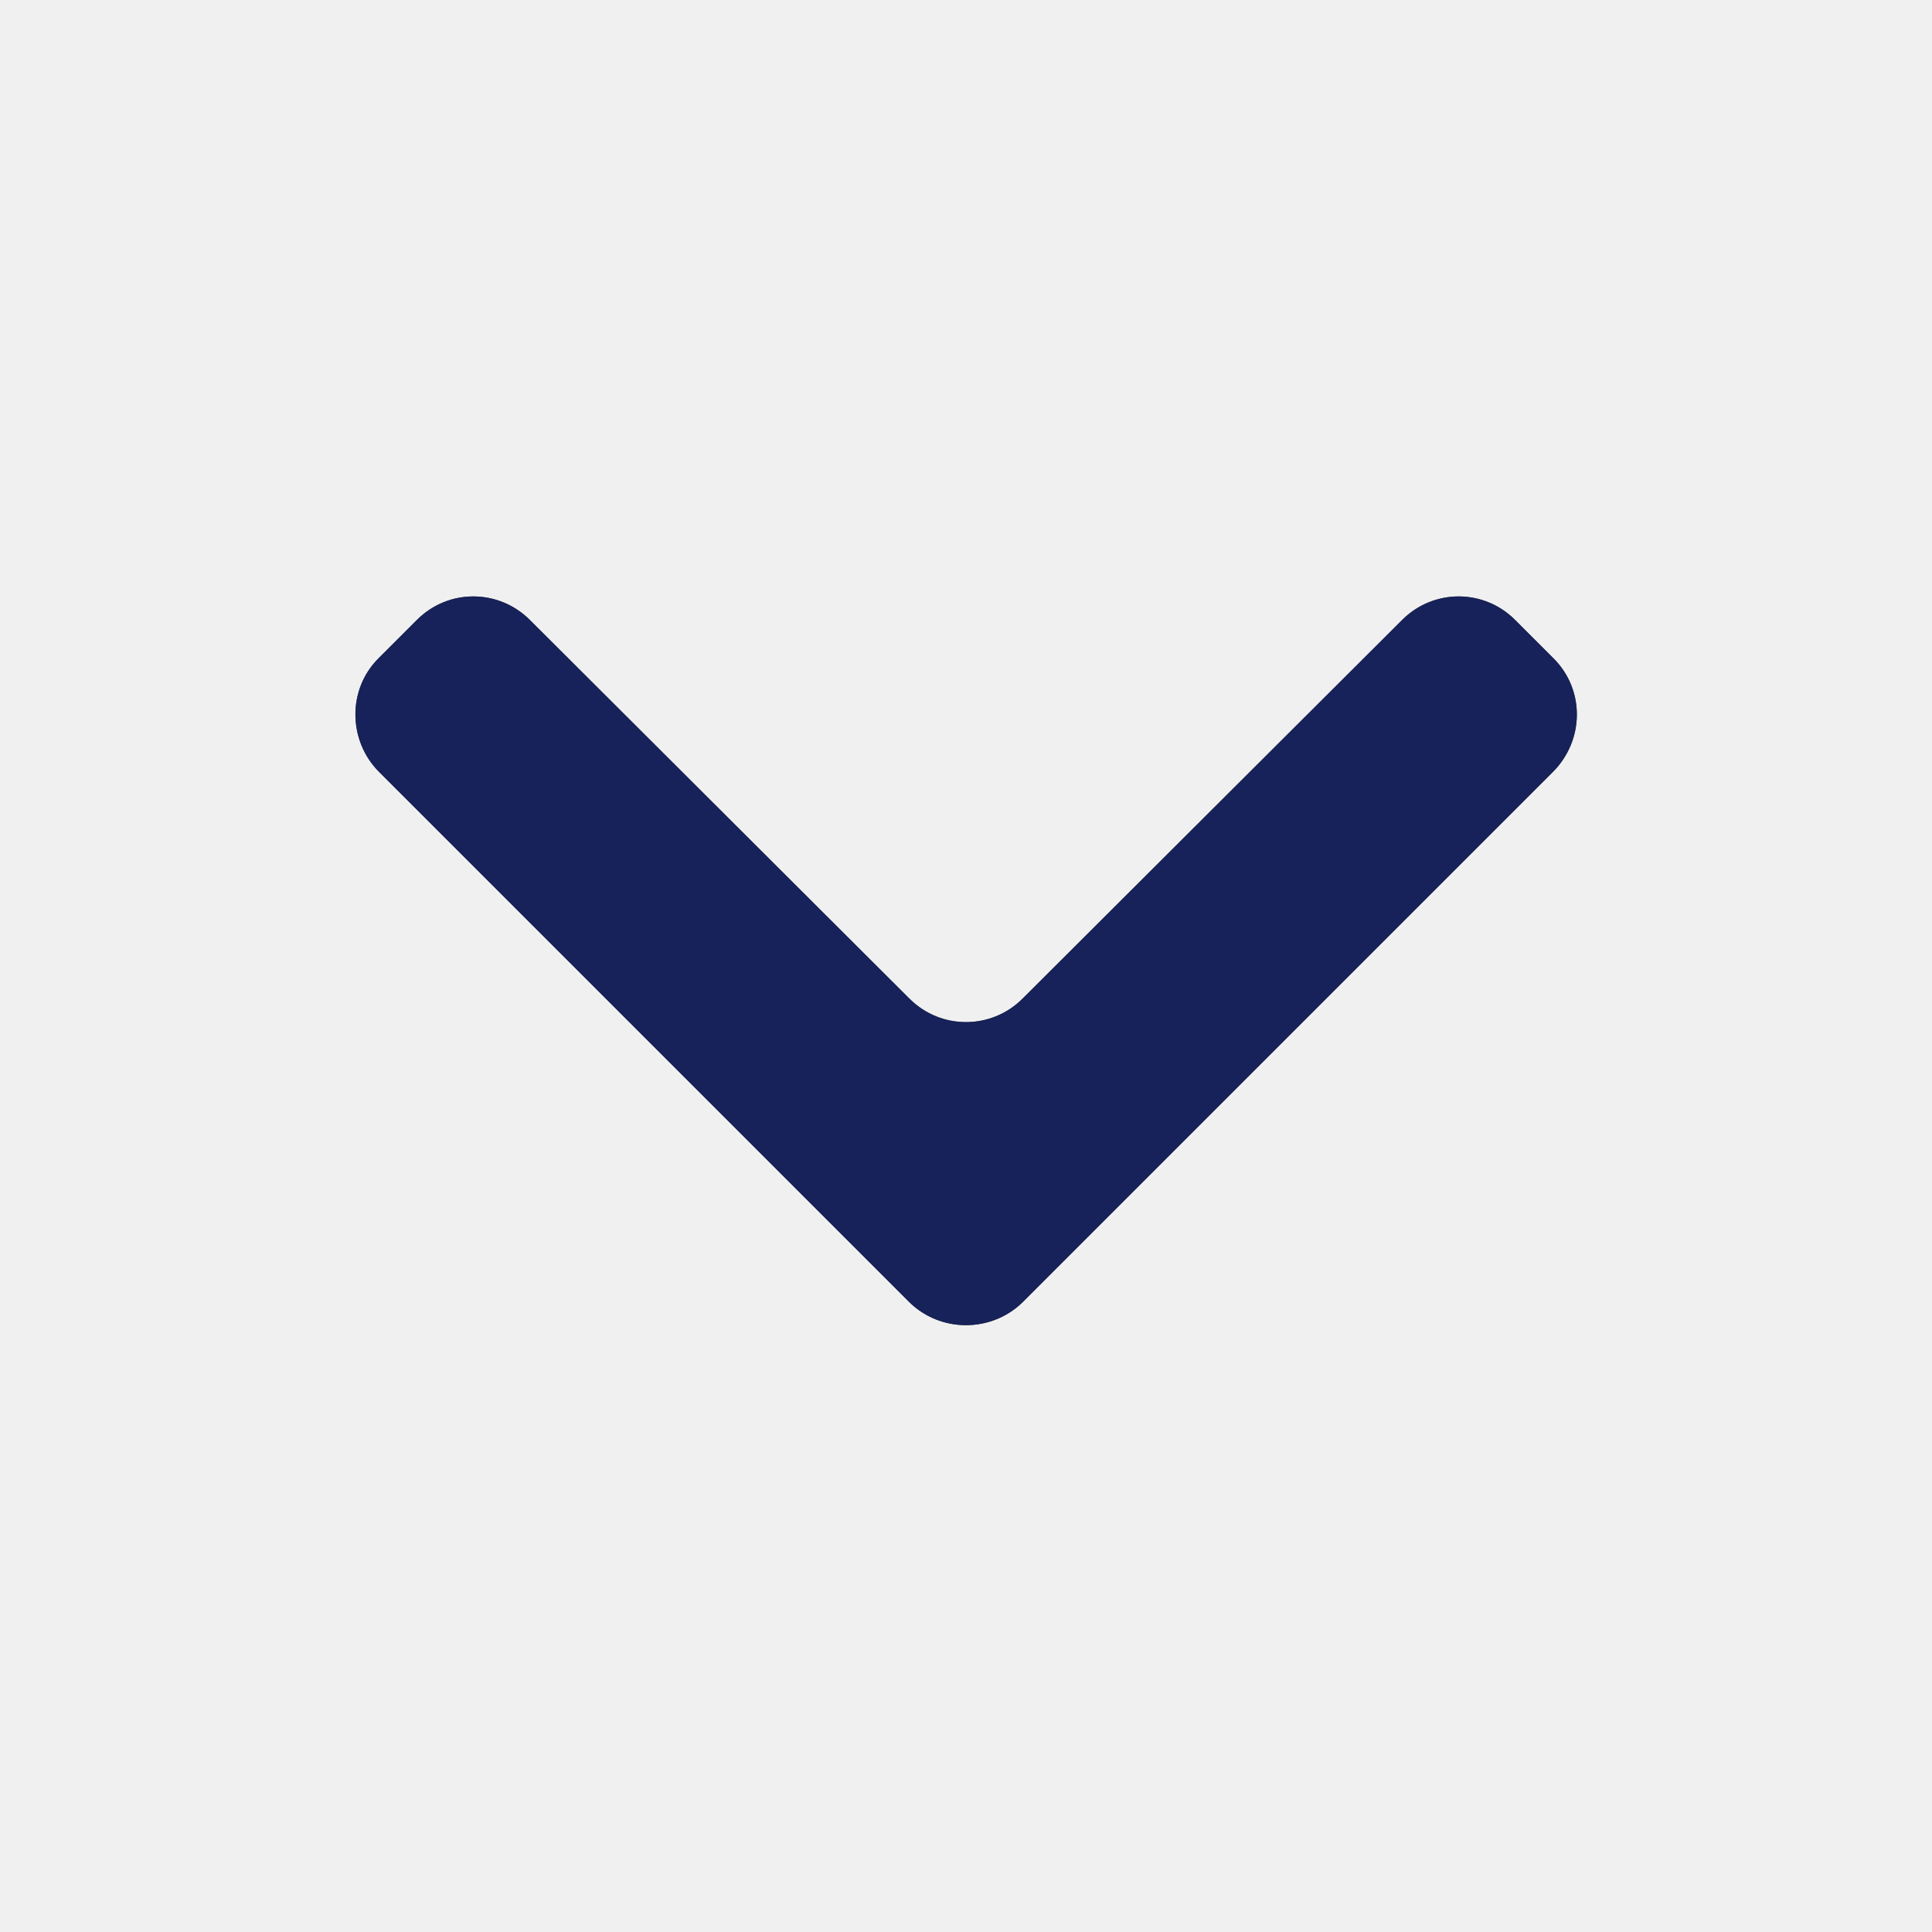
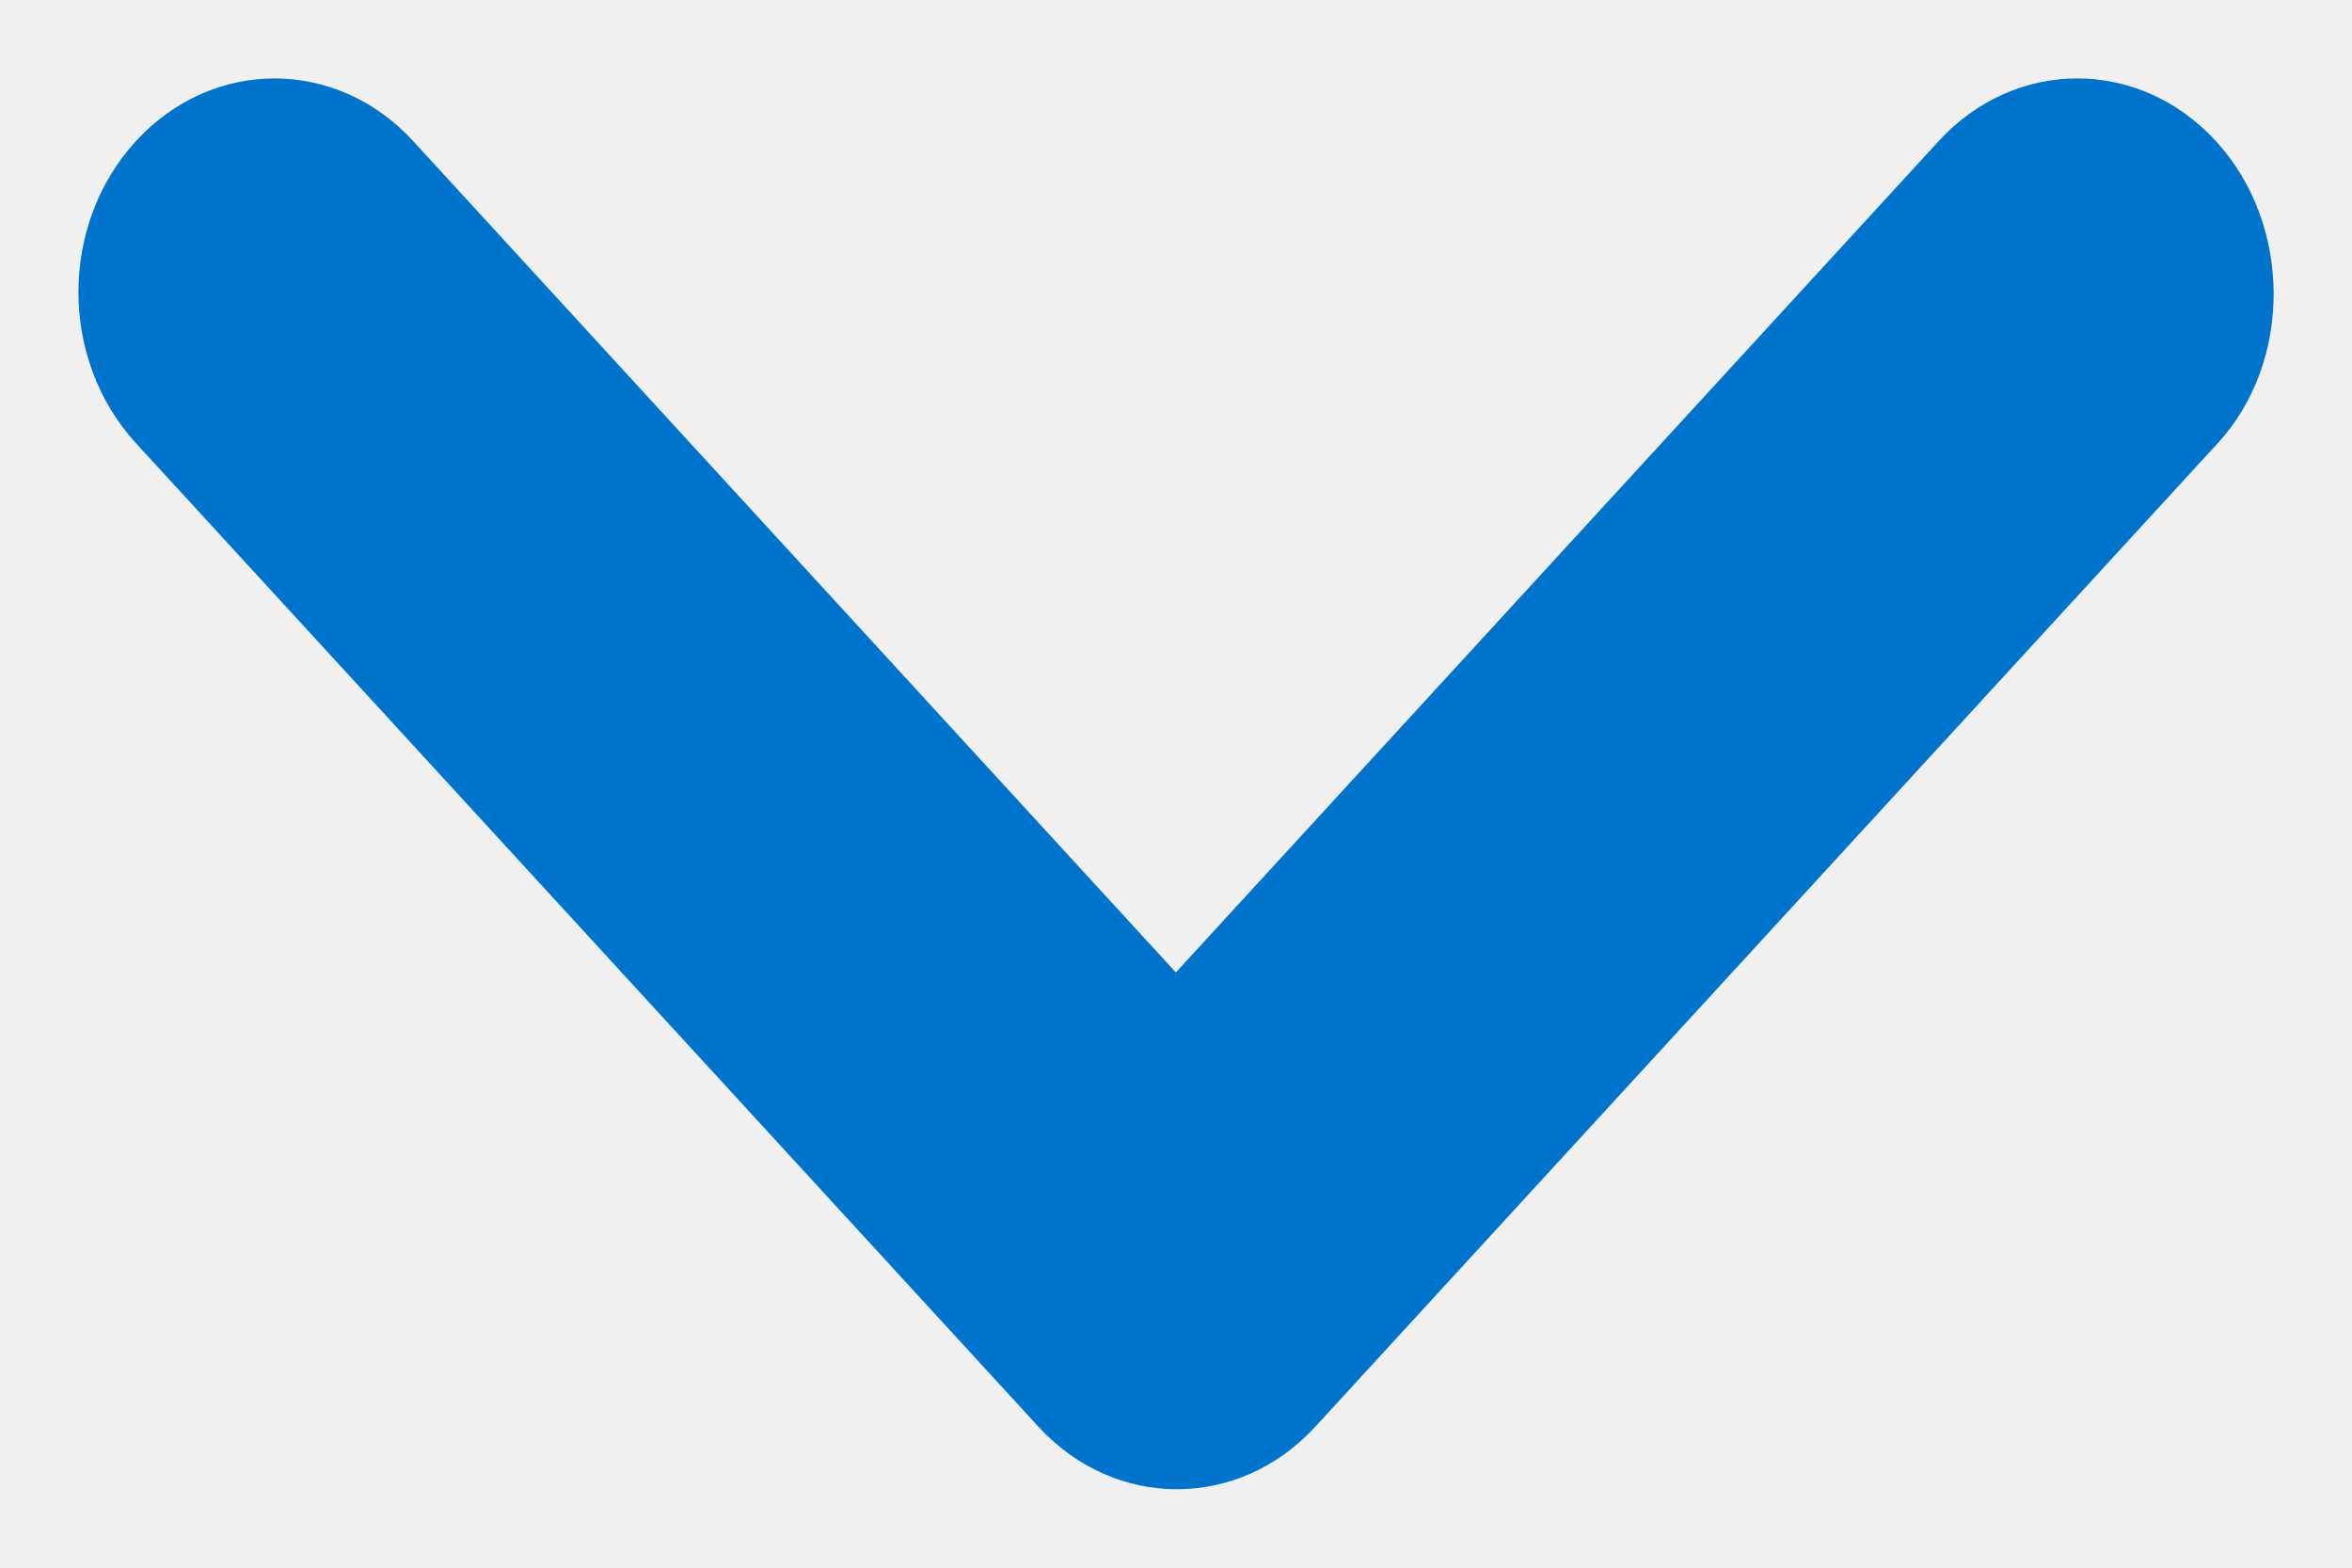
- <svg xmlns="http://www.w3.org/2000/svg" xmlns:xlink="http://www.w3.org/1999/xlink" width="24px" height="24px" viewBox="0 0 24 24" version="1.1">
+ <svg xmlns="http://www.w3.org/2000/svg" xmlns:xlink="http://www.w3.org/1999/xlink" width="15px" height="10px" viewBox="0 0 15 10" version="1.1">
  <defs>
-     <path d="M18.82,7.7 C18.433,7.313 17.808,7.311 17.418,7.701 L12.702,12.406 C12.314,12.793 11.688,12.795 11.298,12.406 L6.582,7.701 C6.194,7.314 5.57,7.31 5.18,7.7 L4.7,8.18 C4.313,8.567 4.324,9.204 4.71,9.59 L11.29,16.17 C11.682,16.562 12.324,16.556 12.71,16.17 L19.29,9.59 C19.682,9.198 19.69,8.57 19.3,8.18 L18.82,7.7 Z" id="path-1" />
+     <path d="M0.4,0.368 C-0.133,0.857 -0.133,1.647 0.4,2.136 L5.703,7.001 L0.4,11.865 C-0.133,12.354 -0.133,13.144 0.4,13.633 C0.933,14.122 1.794,14.122 2.327,13.633 L8.6,7.878 C9.133,7.389 9.133,6.6 8.6,6.111 L2.327,0.356 C1.808,-0.121 0.933,-0.121 0.4,0.368 Z" id="path-1" />
  </defs>
-   <g id="icon-/-chevron-/-down" stroke="none" stroke-width="1" fill="none" fill-rule="evenodd">
-     <mask id="mask-2" fill="white">
-       <use xlink:href="#path-1" />
-     </mask>
-     <use id="Shape" fill-opacity="0.7" fill="#000000" xlink:href="#path-1" />
-     <g id="Color-/-brand-/-darkblue" mask="url(#mask-2)" fill="#162259">
-       <g transform="translate(12, 12) rotate(180) translate(-12, -12) ">
-         <rect x="0" y="0" width="24" height="24" />
+   <g id="Page-2" stroke="none" stroke-width="1" fill="none" fill-rule="evenodd">
+     <g id="UX/UI-Master" transform="translate(-522, -2525)">
+       <g id="Group-7" transform="translate(282, 2490)">
+         <g id="Group-6" transform="translate(60, 0)">
+           <g id="Icon-/-Keyboard-Arrow---Right-/-Rounded-Copy-9" transform="translate(187.5, 40) rotate(-270) translate(-187.5, -40) translate(183, 33)">
+             <mask id="mask-2" fill="white">
+               <use xlink:href="#path-1" />
+             </mask>
+             <g id="icon/navigation/chevron_right_24px" fill-rule="nonzero" />
+             <g id="↳-Icon-Color" mask="url(#mask-2)" fill="#0074CC">
+               <g transform="translate(-11, -14)" id="Rectangle">
+                 <rect x="0" y="0" width="31" height="30" />
+               </g>
+             </g>
+           </g>
+         </g>
      </g>
    </g>
  </g>
</svg>
